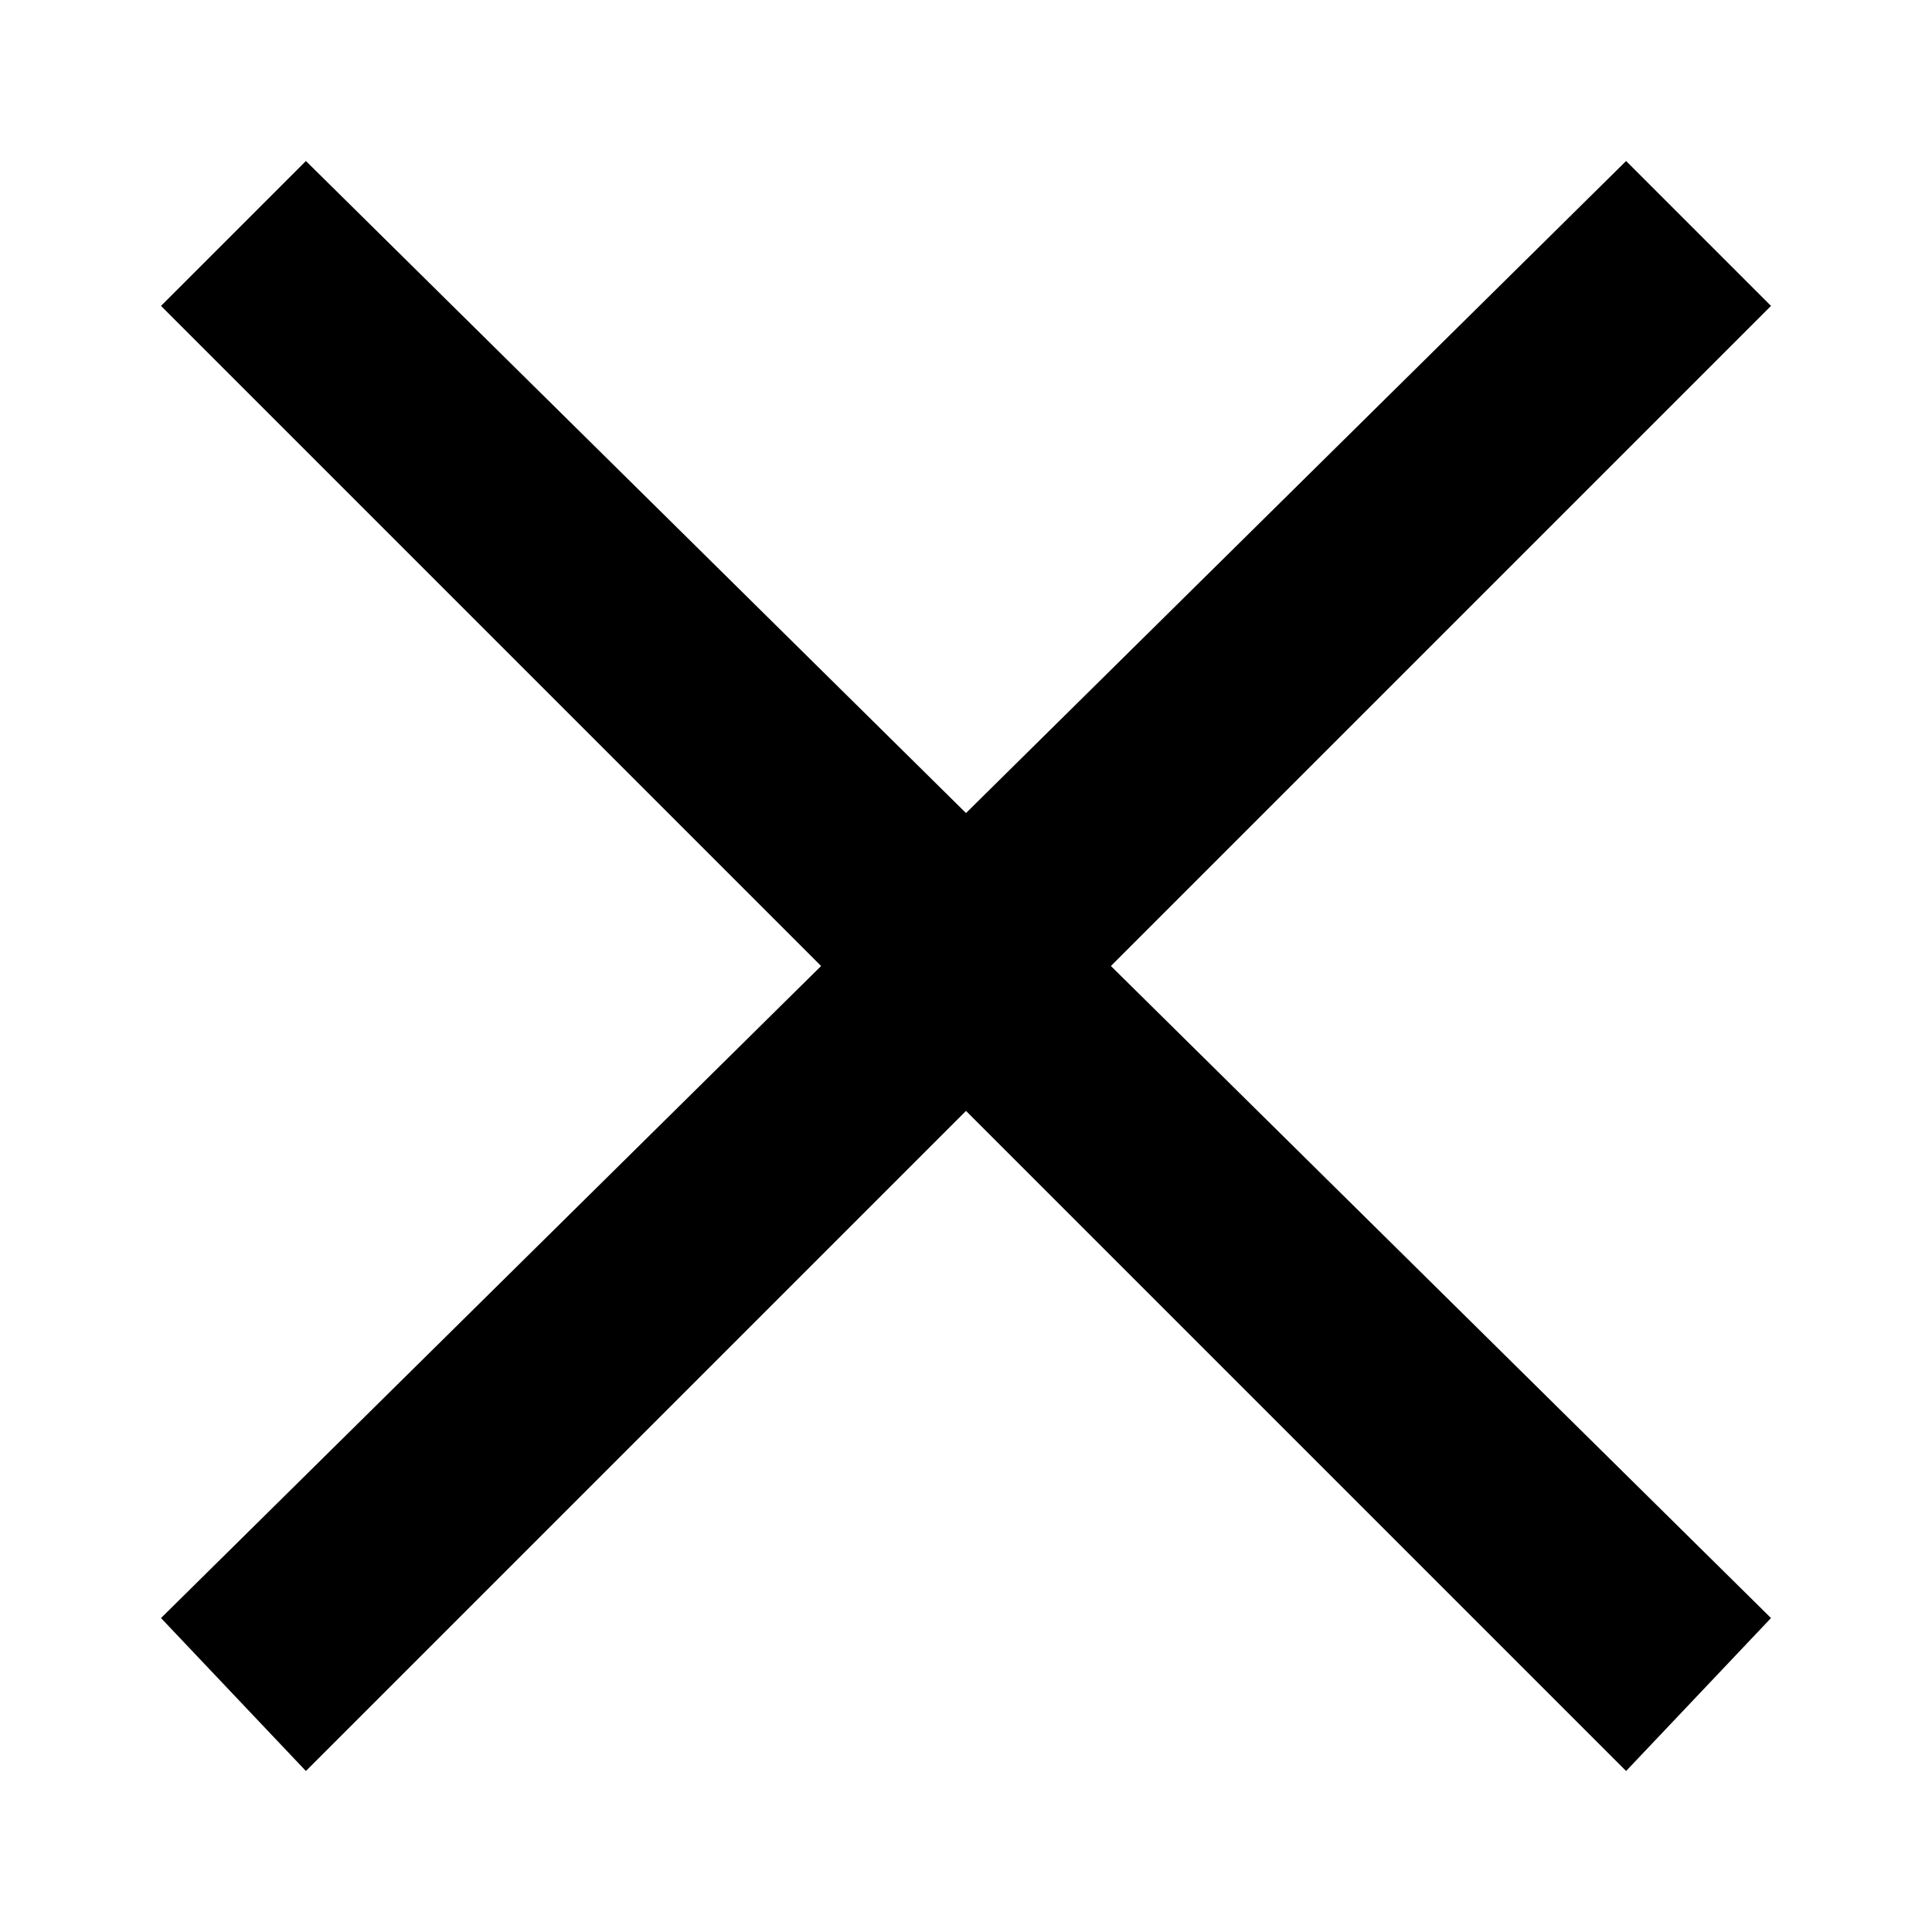
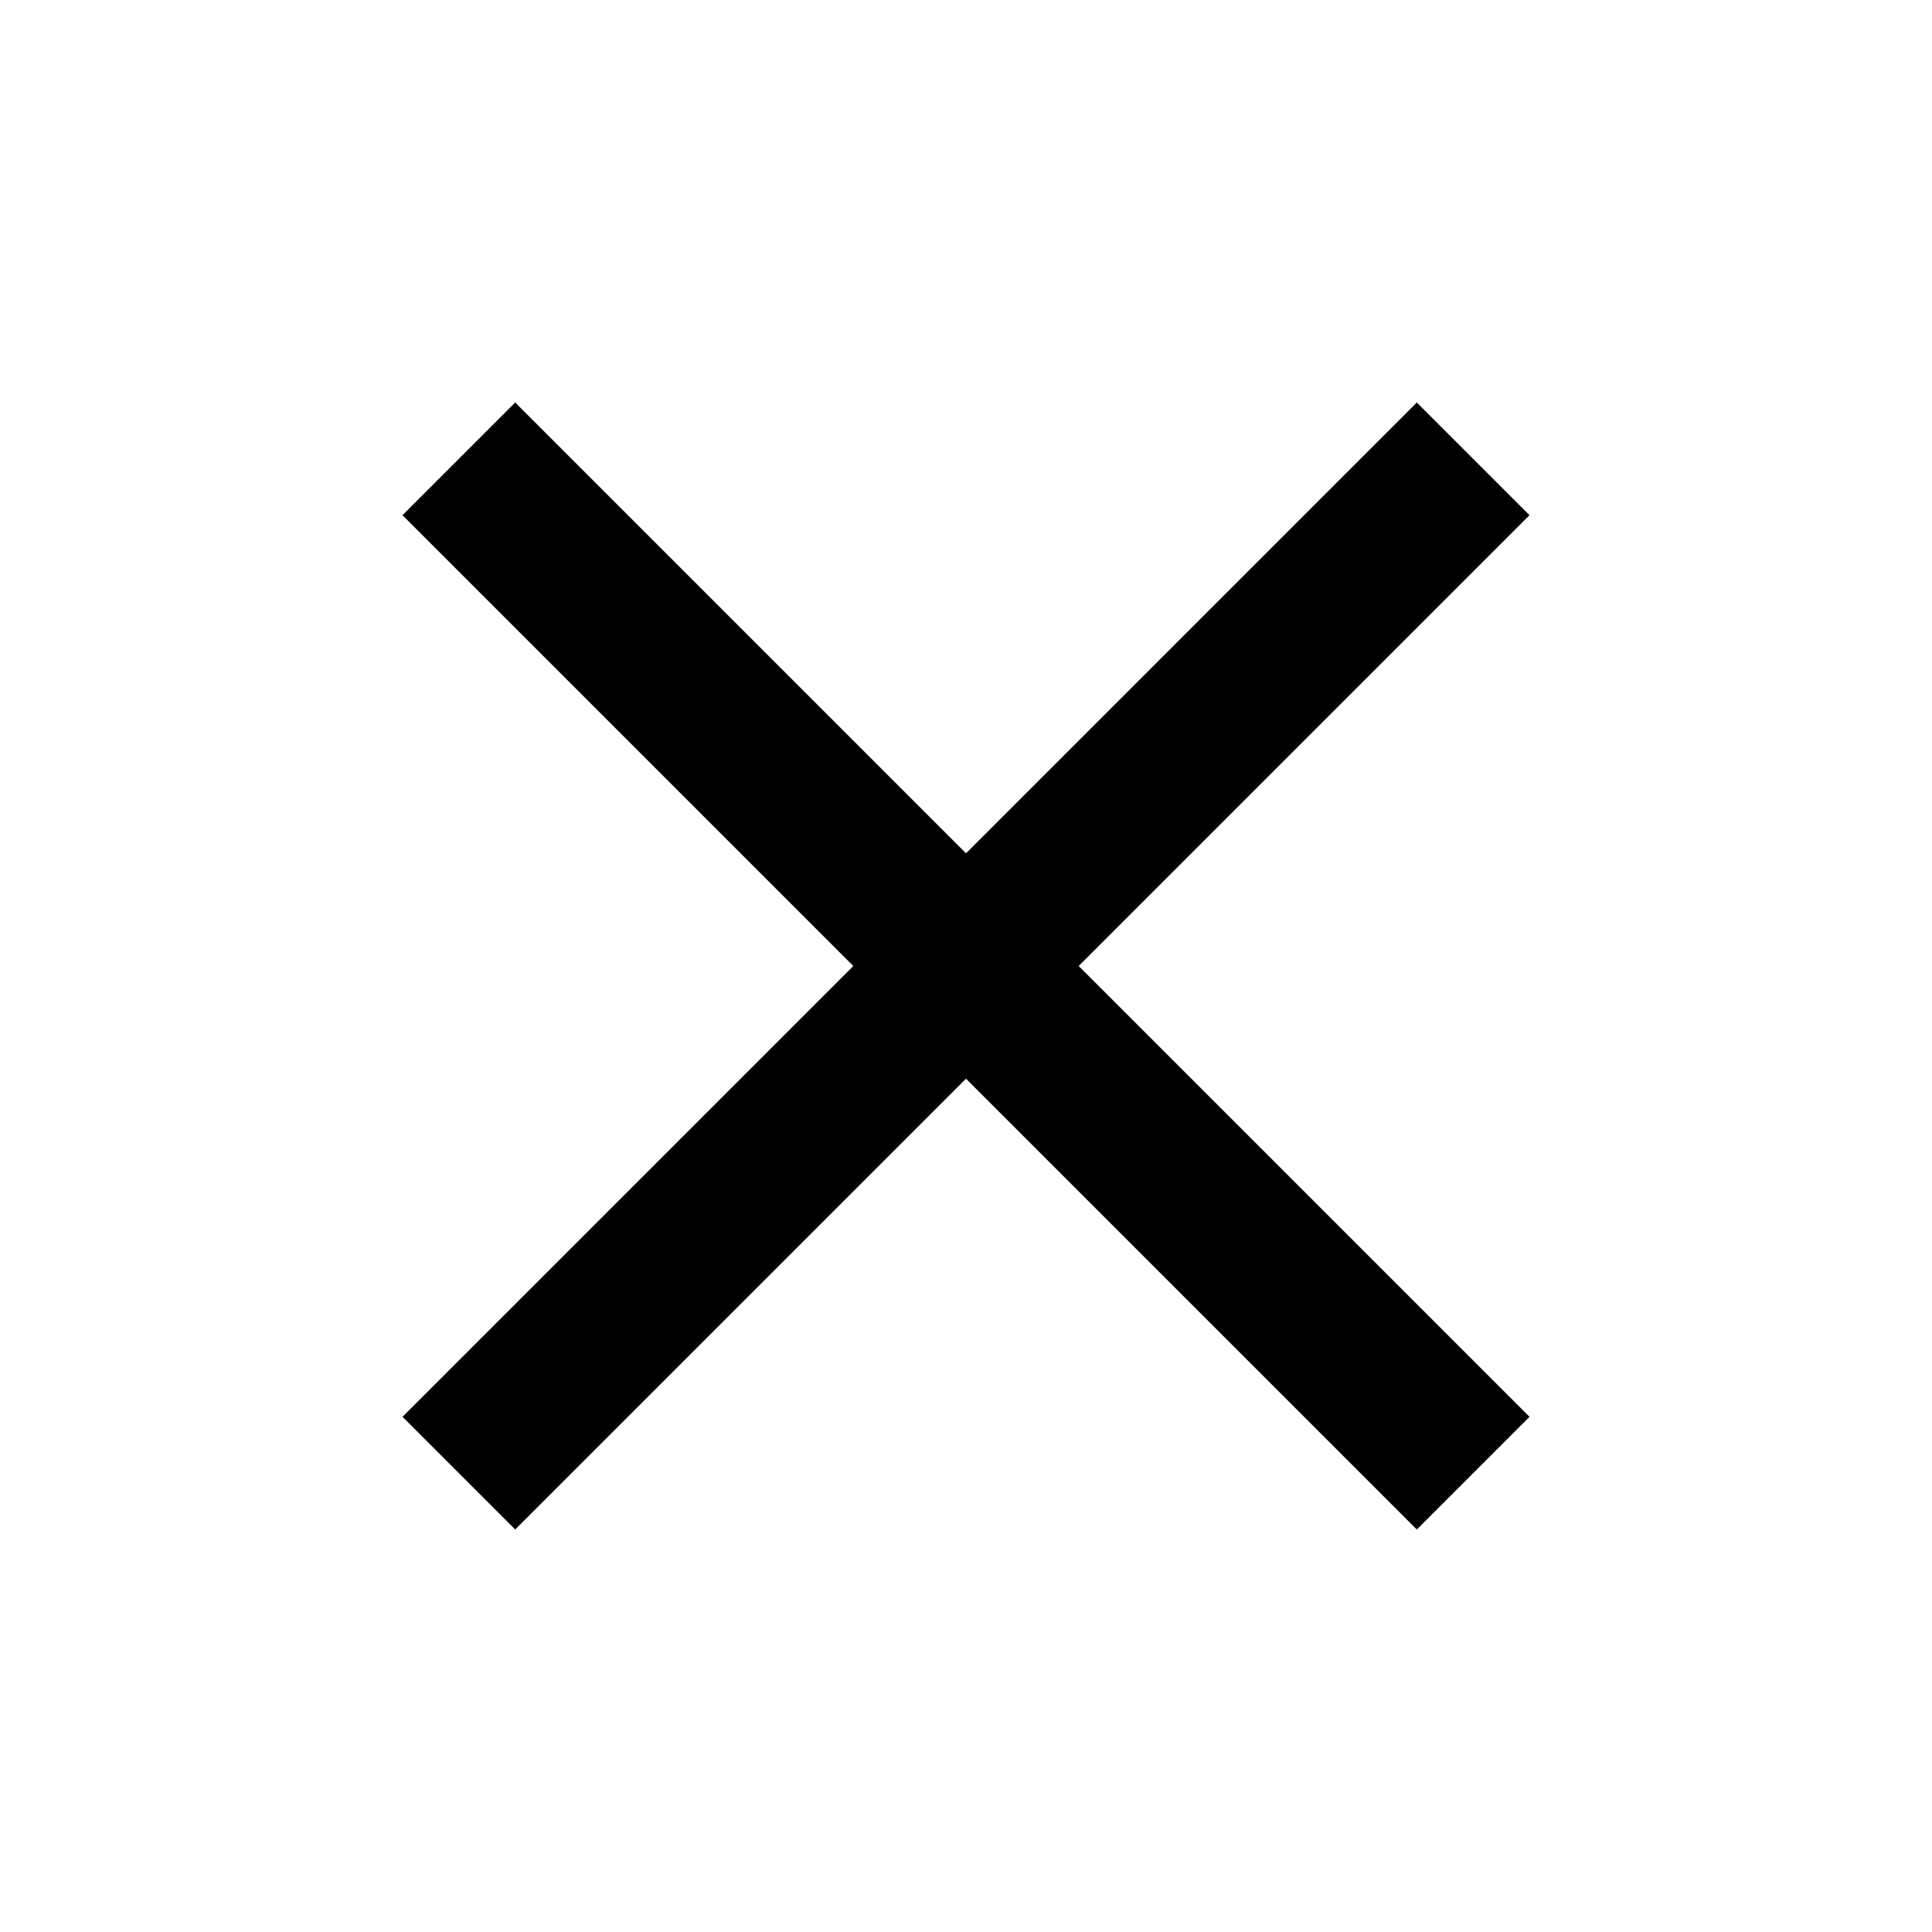
- <svg xmlns="http://www.w3.org/2000/svg" version="1.1" x="0px" y="0px" viewBox="136 89.1 24 24" enable-background="new 136 89.1 24 24" xml:space="preserve">
-   <g id="Layer_1">
-     <polygon points="158,92.9 156.2,91.1 148,99.2 139.8,91.1 138,92.9 146.2,101.1 138,109.2 139.8,111.1 148,102.9 156.2,111.1    158,109.2 149.8,101.1  " />
-   </g>
-   <g id="Layer_2">
- </g>
+ <svg xmlns="http://www.w3.org/2000/svg" version="1.1" id="Layer_1" x="0px" y="0px" viewBox="252 12.9 24 24" enable-background="new 252 12.9 24 24" xml:space="preserve">
+   <path d="M271,19.3l-1.4-1.4l-5.6,5.6l-5.6-5.6l-1.4,1.4l5.6,5.6l-5.6,5.6l1.4,1.4l5.6-5.6l5.6,5.6l1.4-1.4l-5.6-5.6L271,19.3z" />
</svg>
